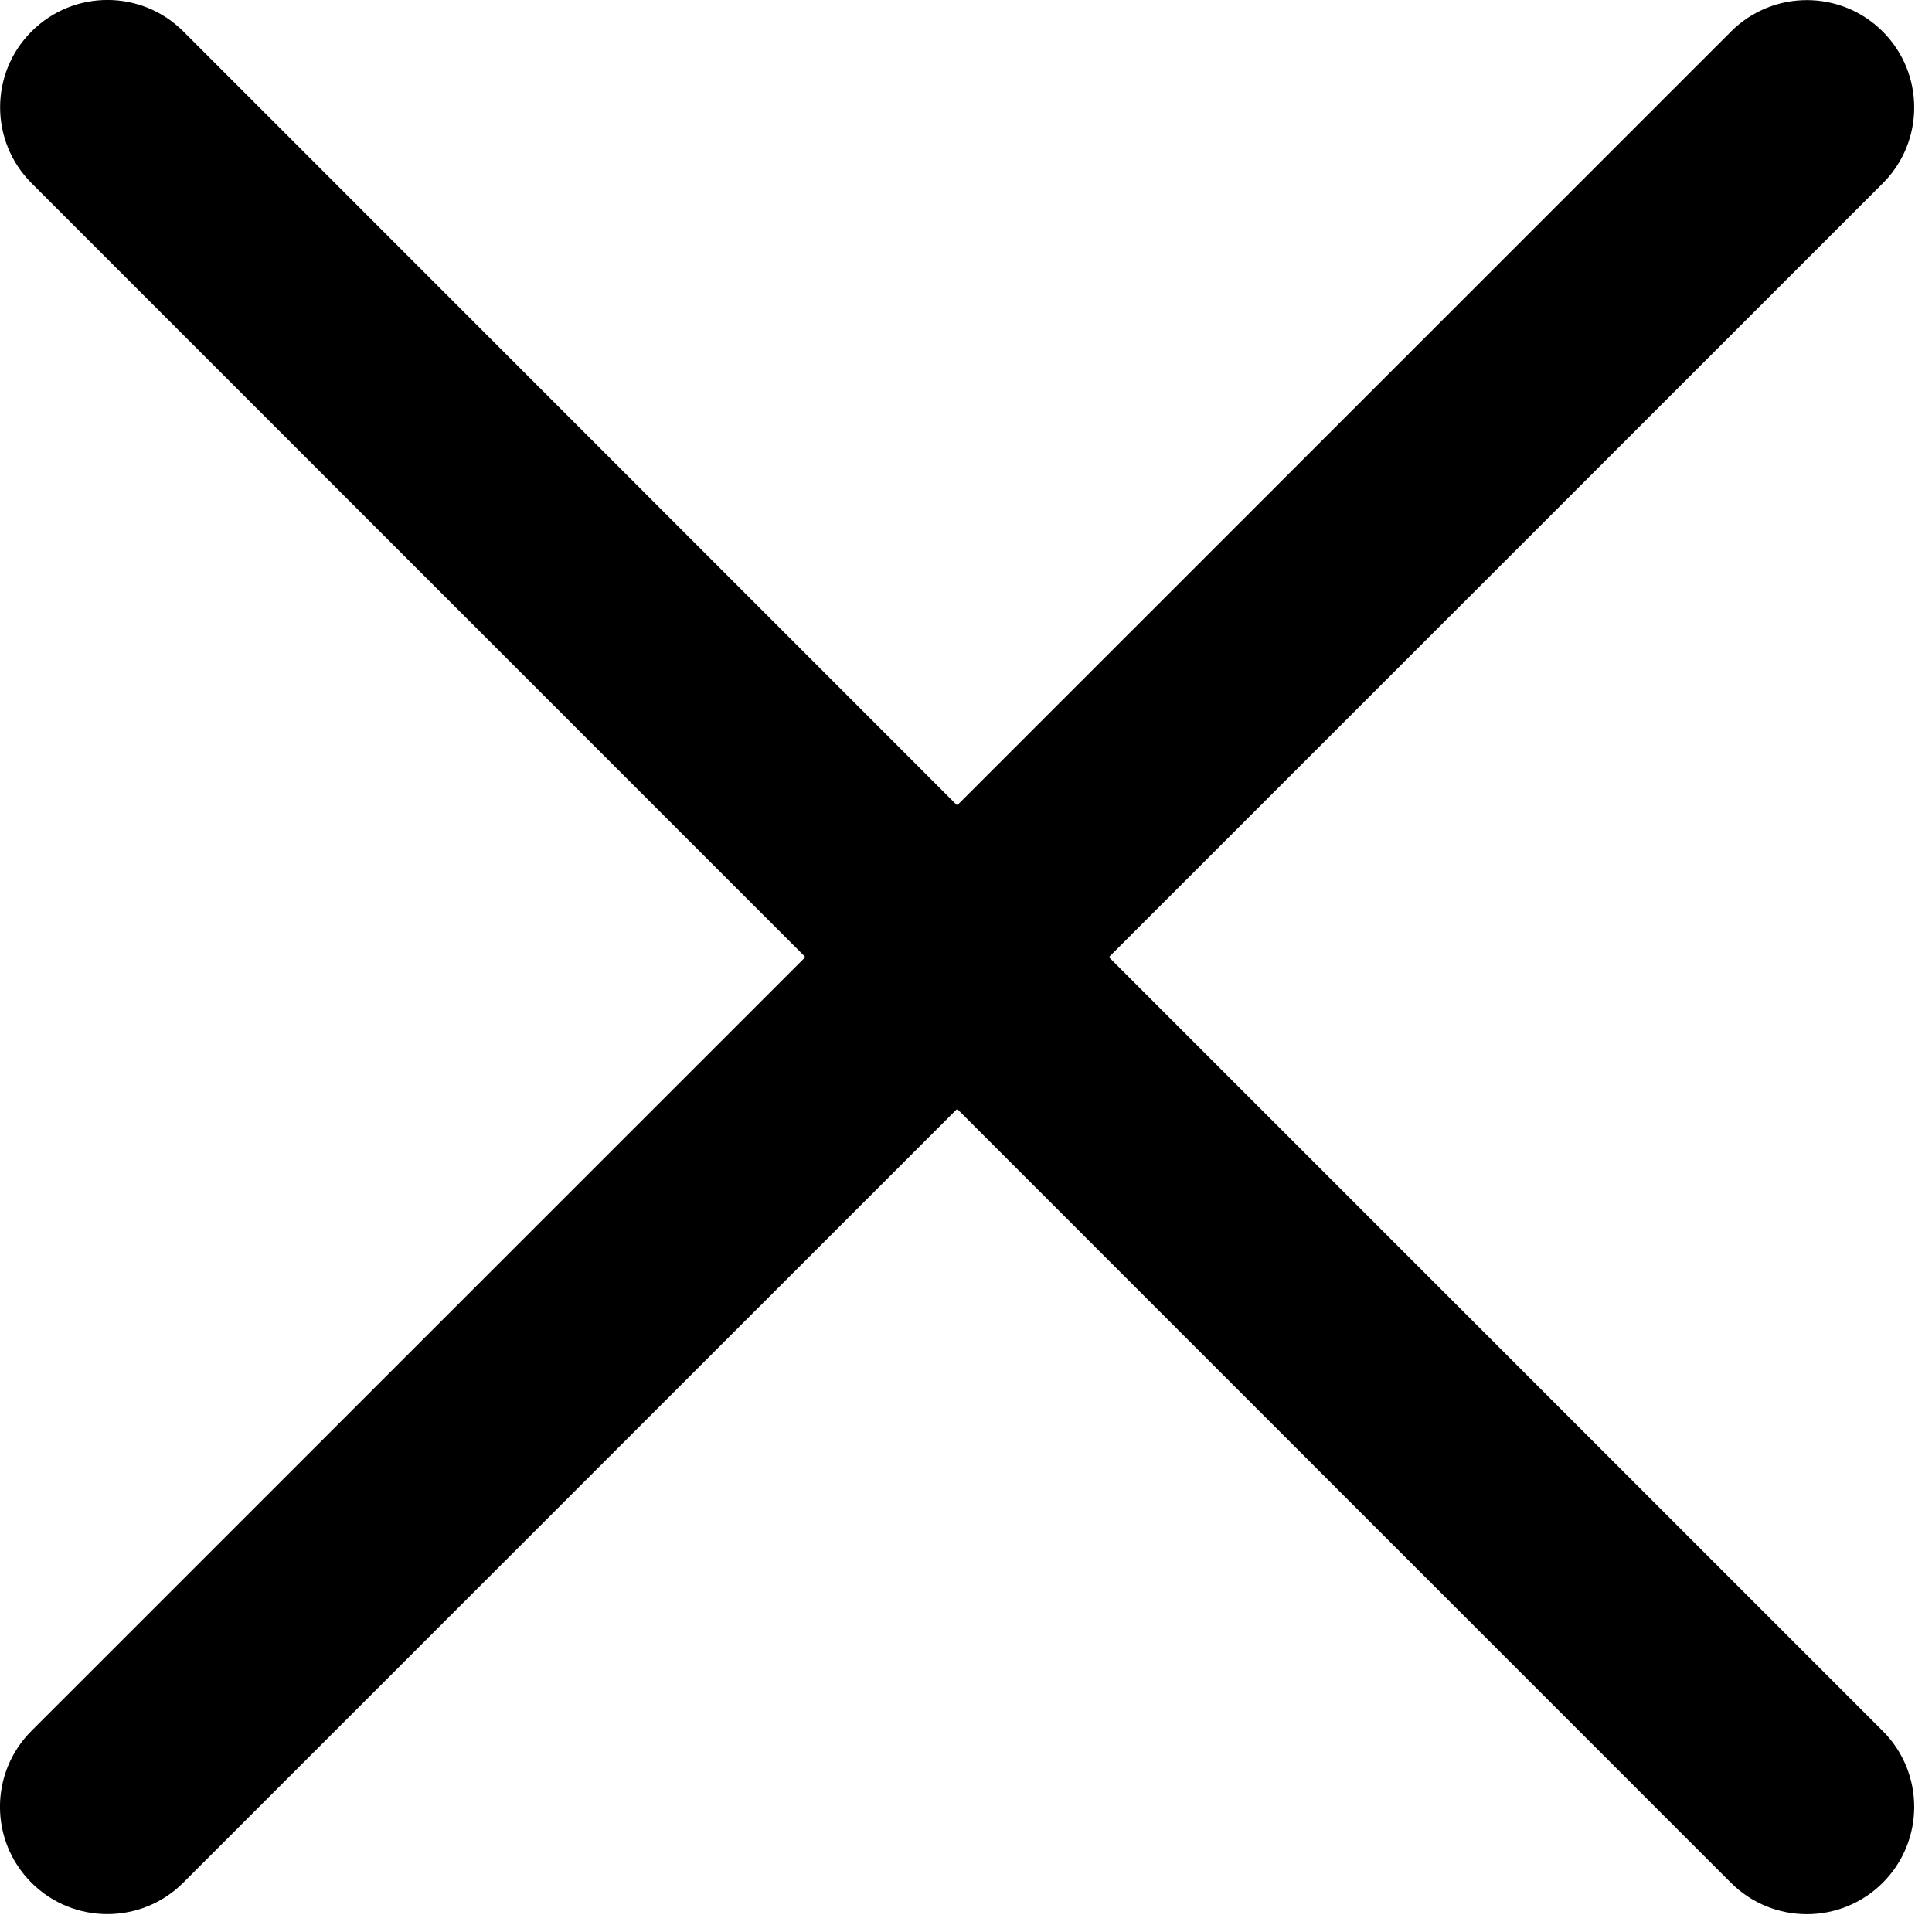
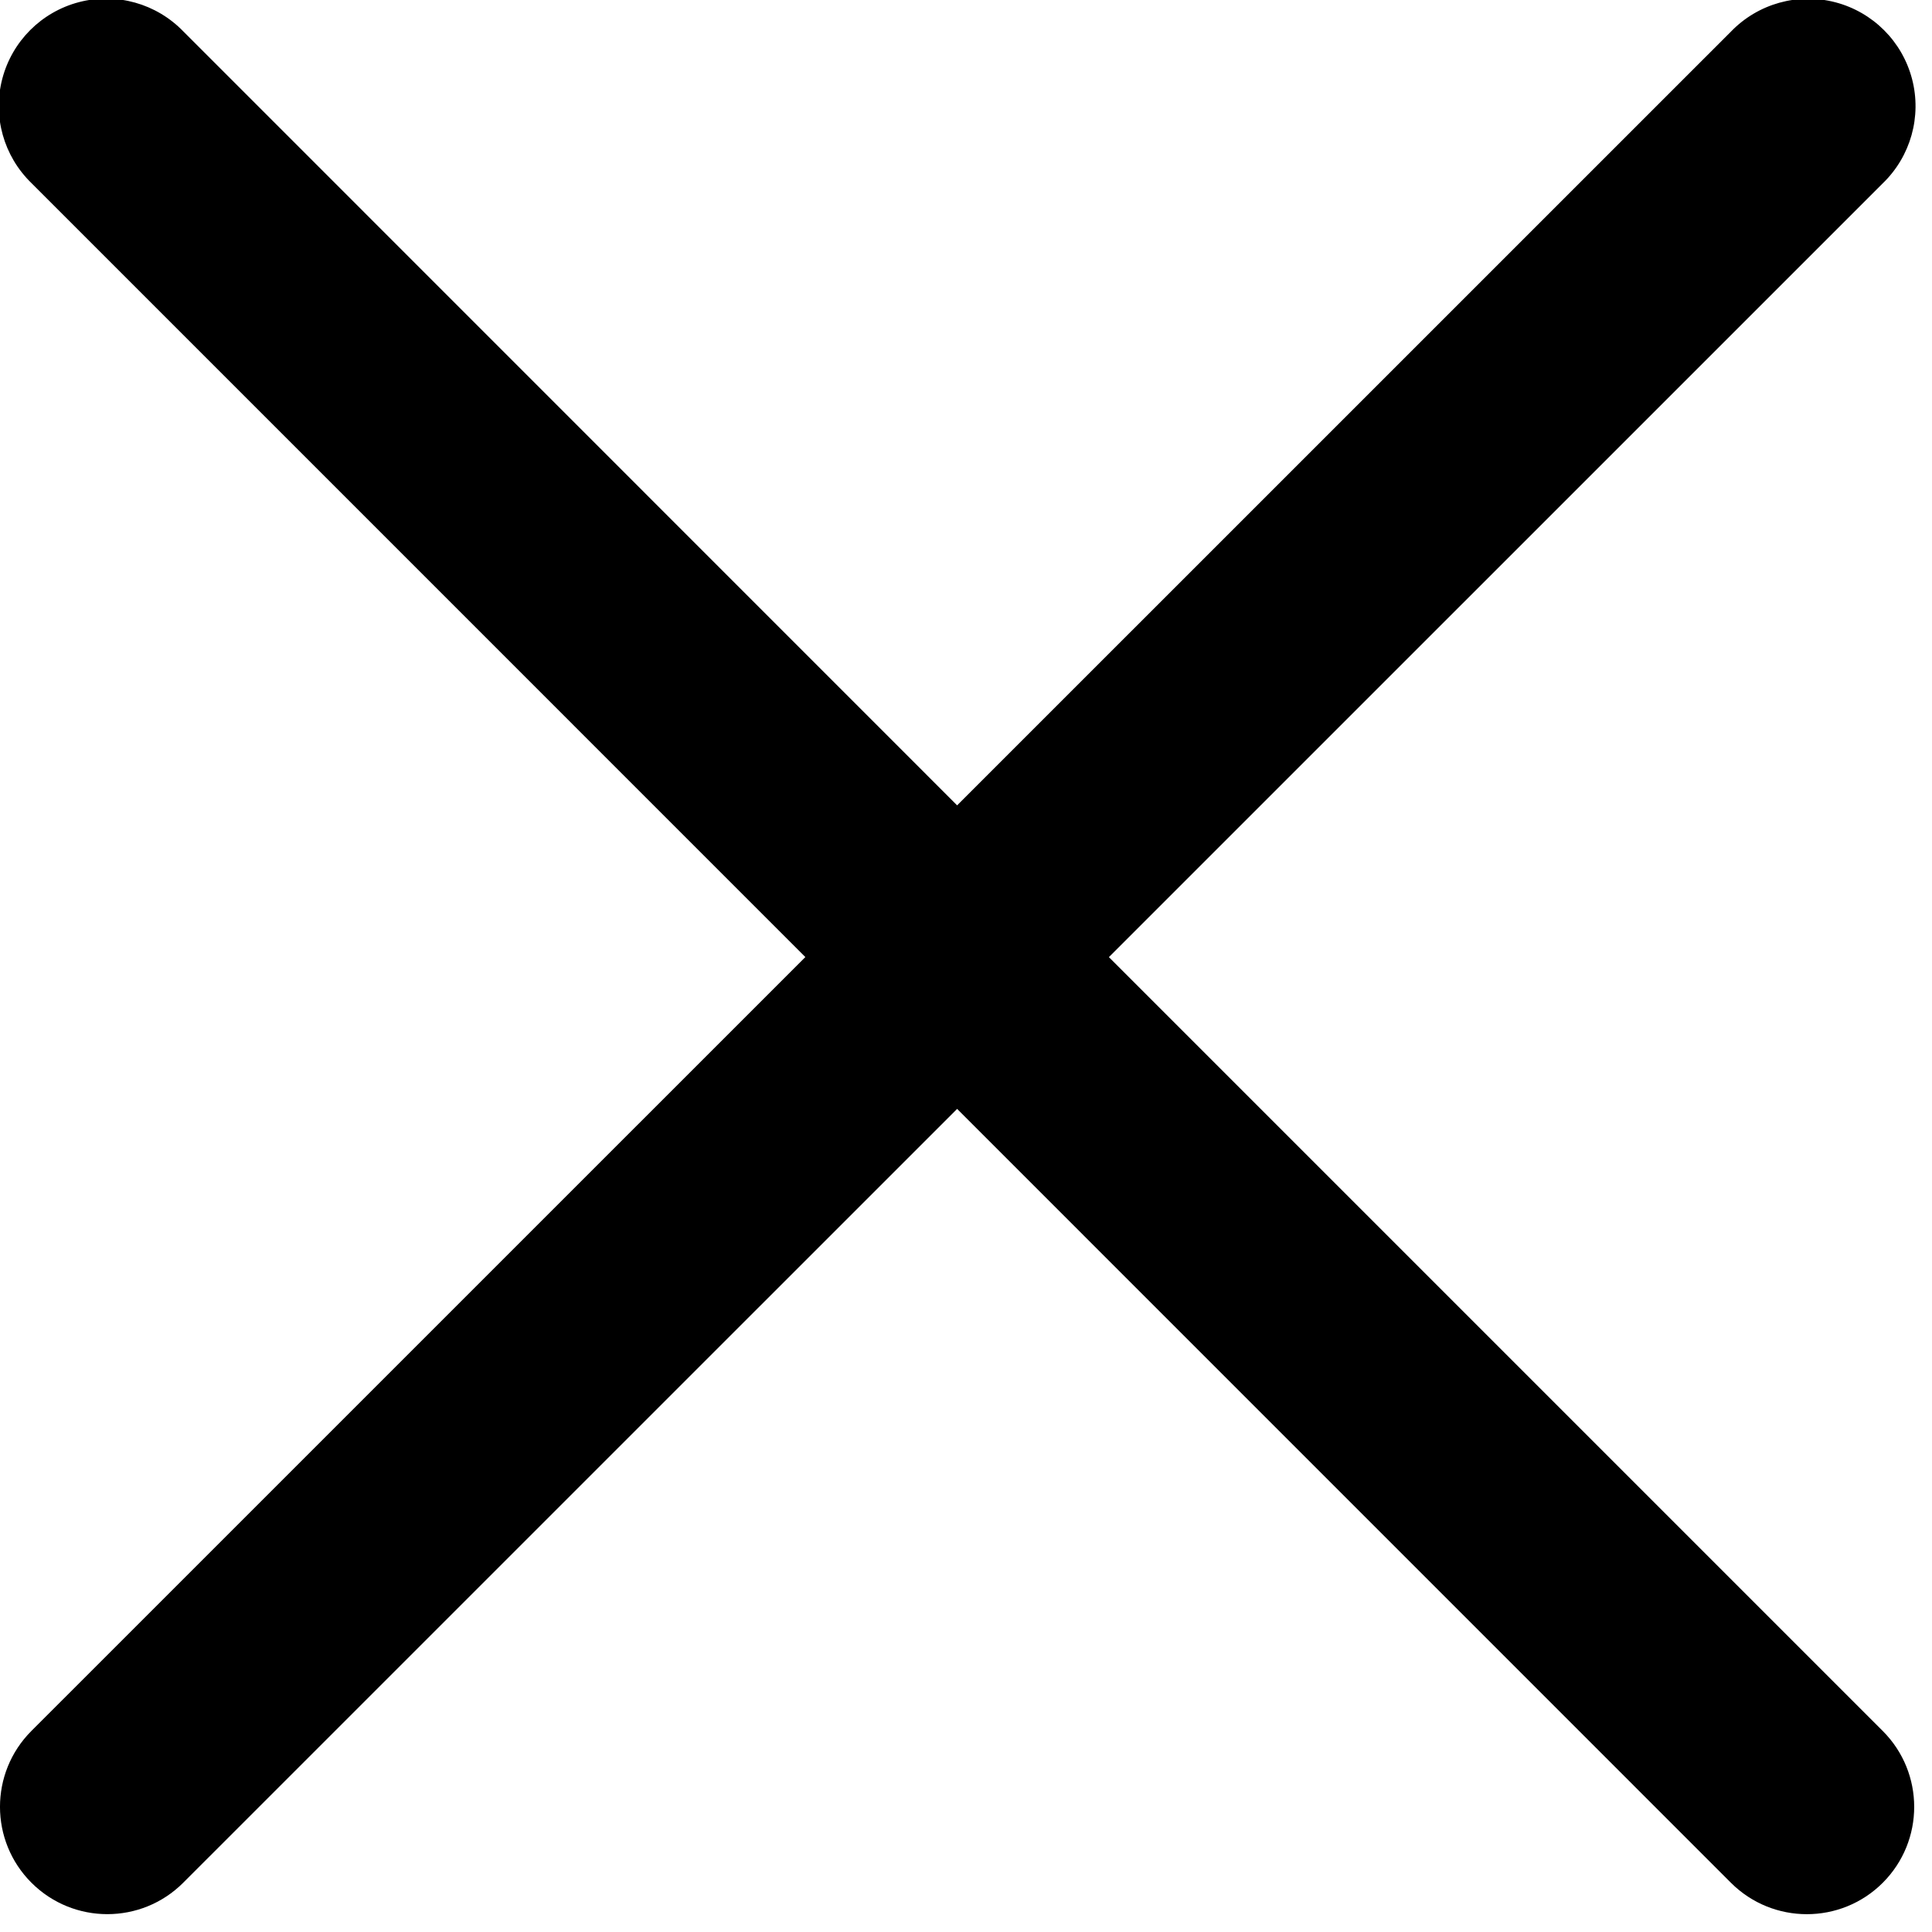
- <svg xmlns="http://www.w3.org/2000/svg" version="1" width="27" height="27" viewBox="0 0 27 27">
-   <path d="M15.497 13.376l10.815-10.814c.586-.585.586-1.535 0-2.121s-1.535-.586-2.121 0l-10.815 10.814-10.814-10.816c-.586-.586-1.535-.586-2.121 0-.586.585-.586 1.535 0 2.121l10.814 10.815-10.816 10.815c-.586.586-.586 1.535 0 2.121.293.293.677.439 1.061.439s.768-.146 1.061-.439l10.815-10.814 10.814 10.815c.293.293.677.439 1.061.439s.768-.146 1.061-.439c.586-.586.586-1.535 0-2.121l-10.815-10.815z" />
+ <svg xmlns="http://www.w3.org/2000/svg" version="1" width="27" height="27">
+   <path d="M15.497 13.376L26.312 2.562A1.5 1.5 0 1 0 24.191.441L13.376 11.255 2.562.439A1.5 1.5 0 1 0 .441 2.56l10.814 10.815L.439 24.19a1.5 1.5 0 1 0 2.122 2.121l10.815-10.814L24.19 26.312c.293.293.677.439 1.061.439s.768-.146 1.061-.439a1.5 1.5 0 0 0 0-2.121L15.497 13.376z" />
</svg>
